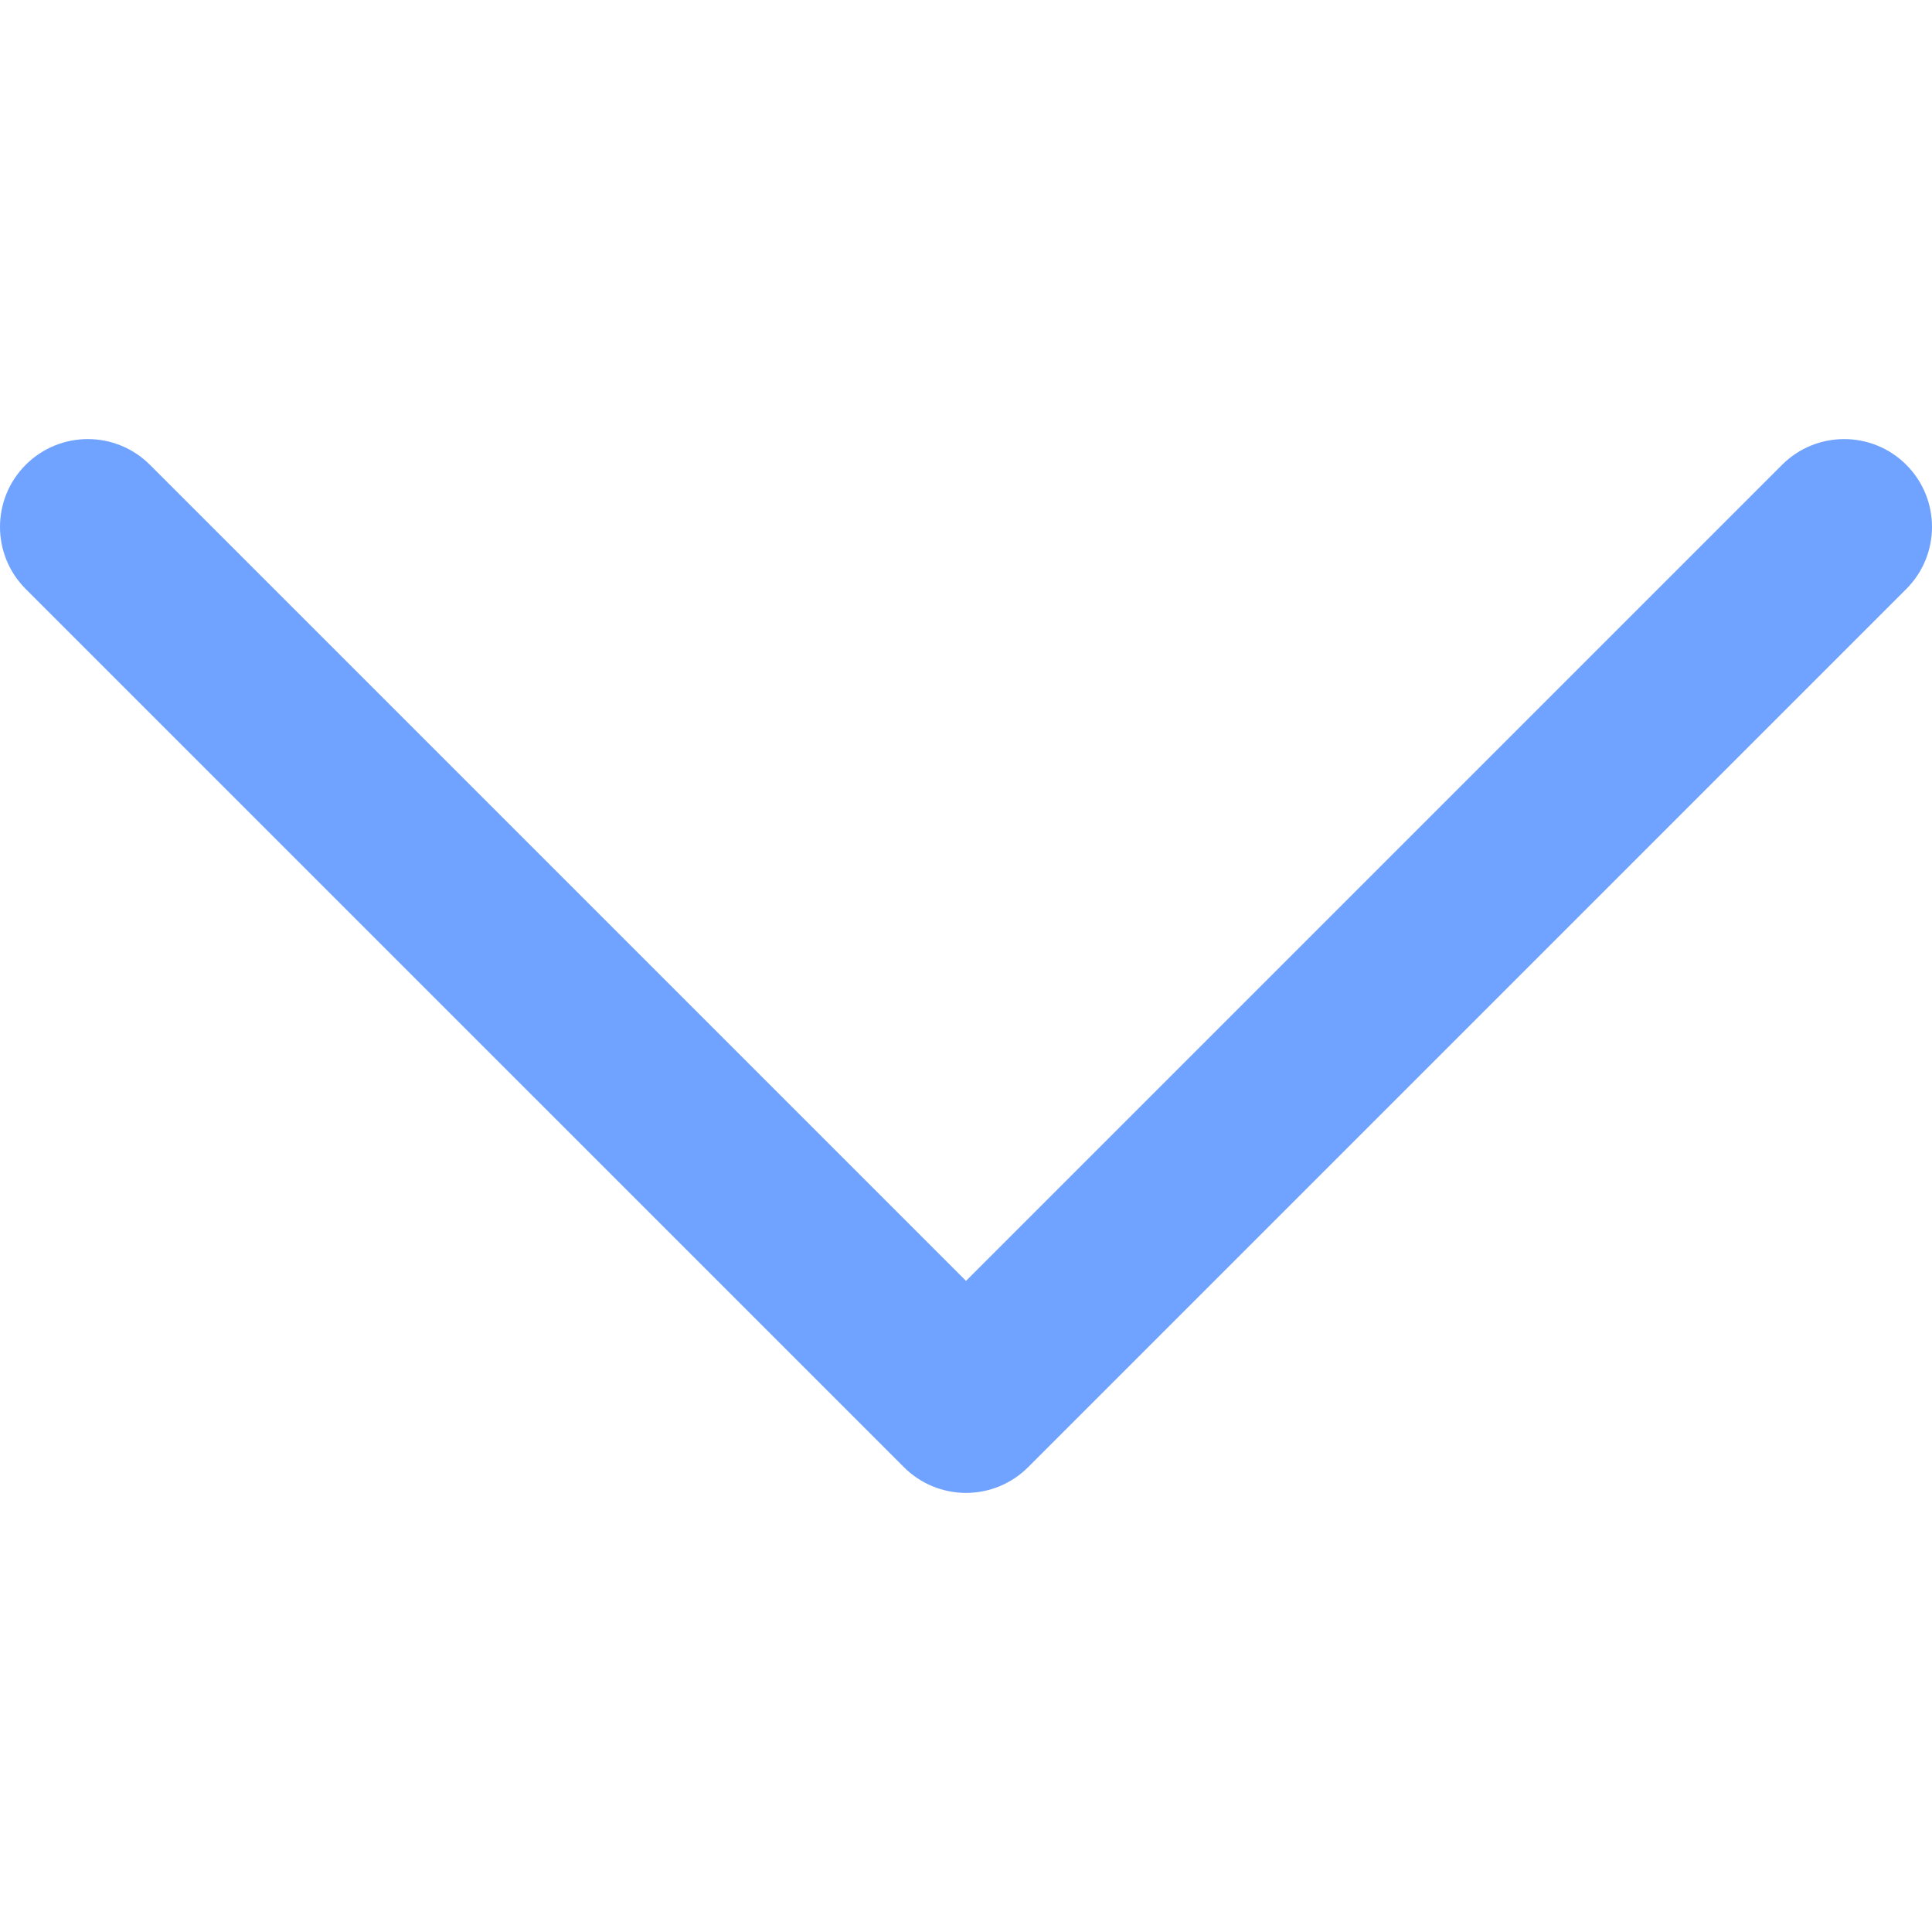
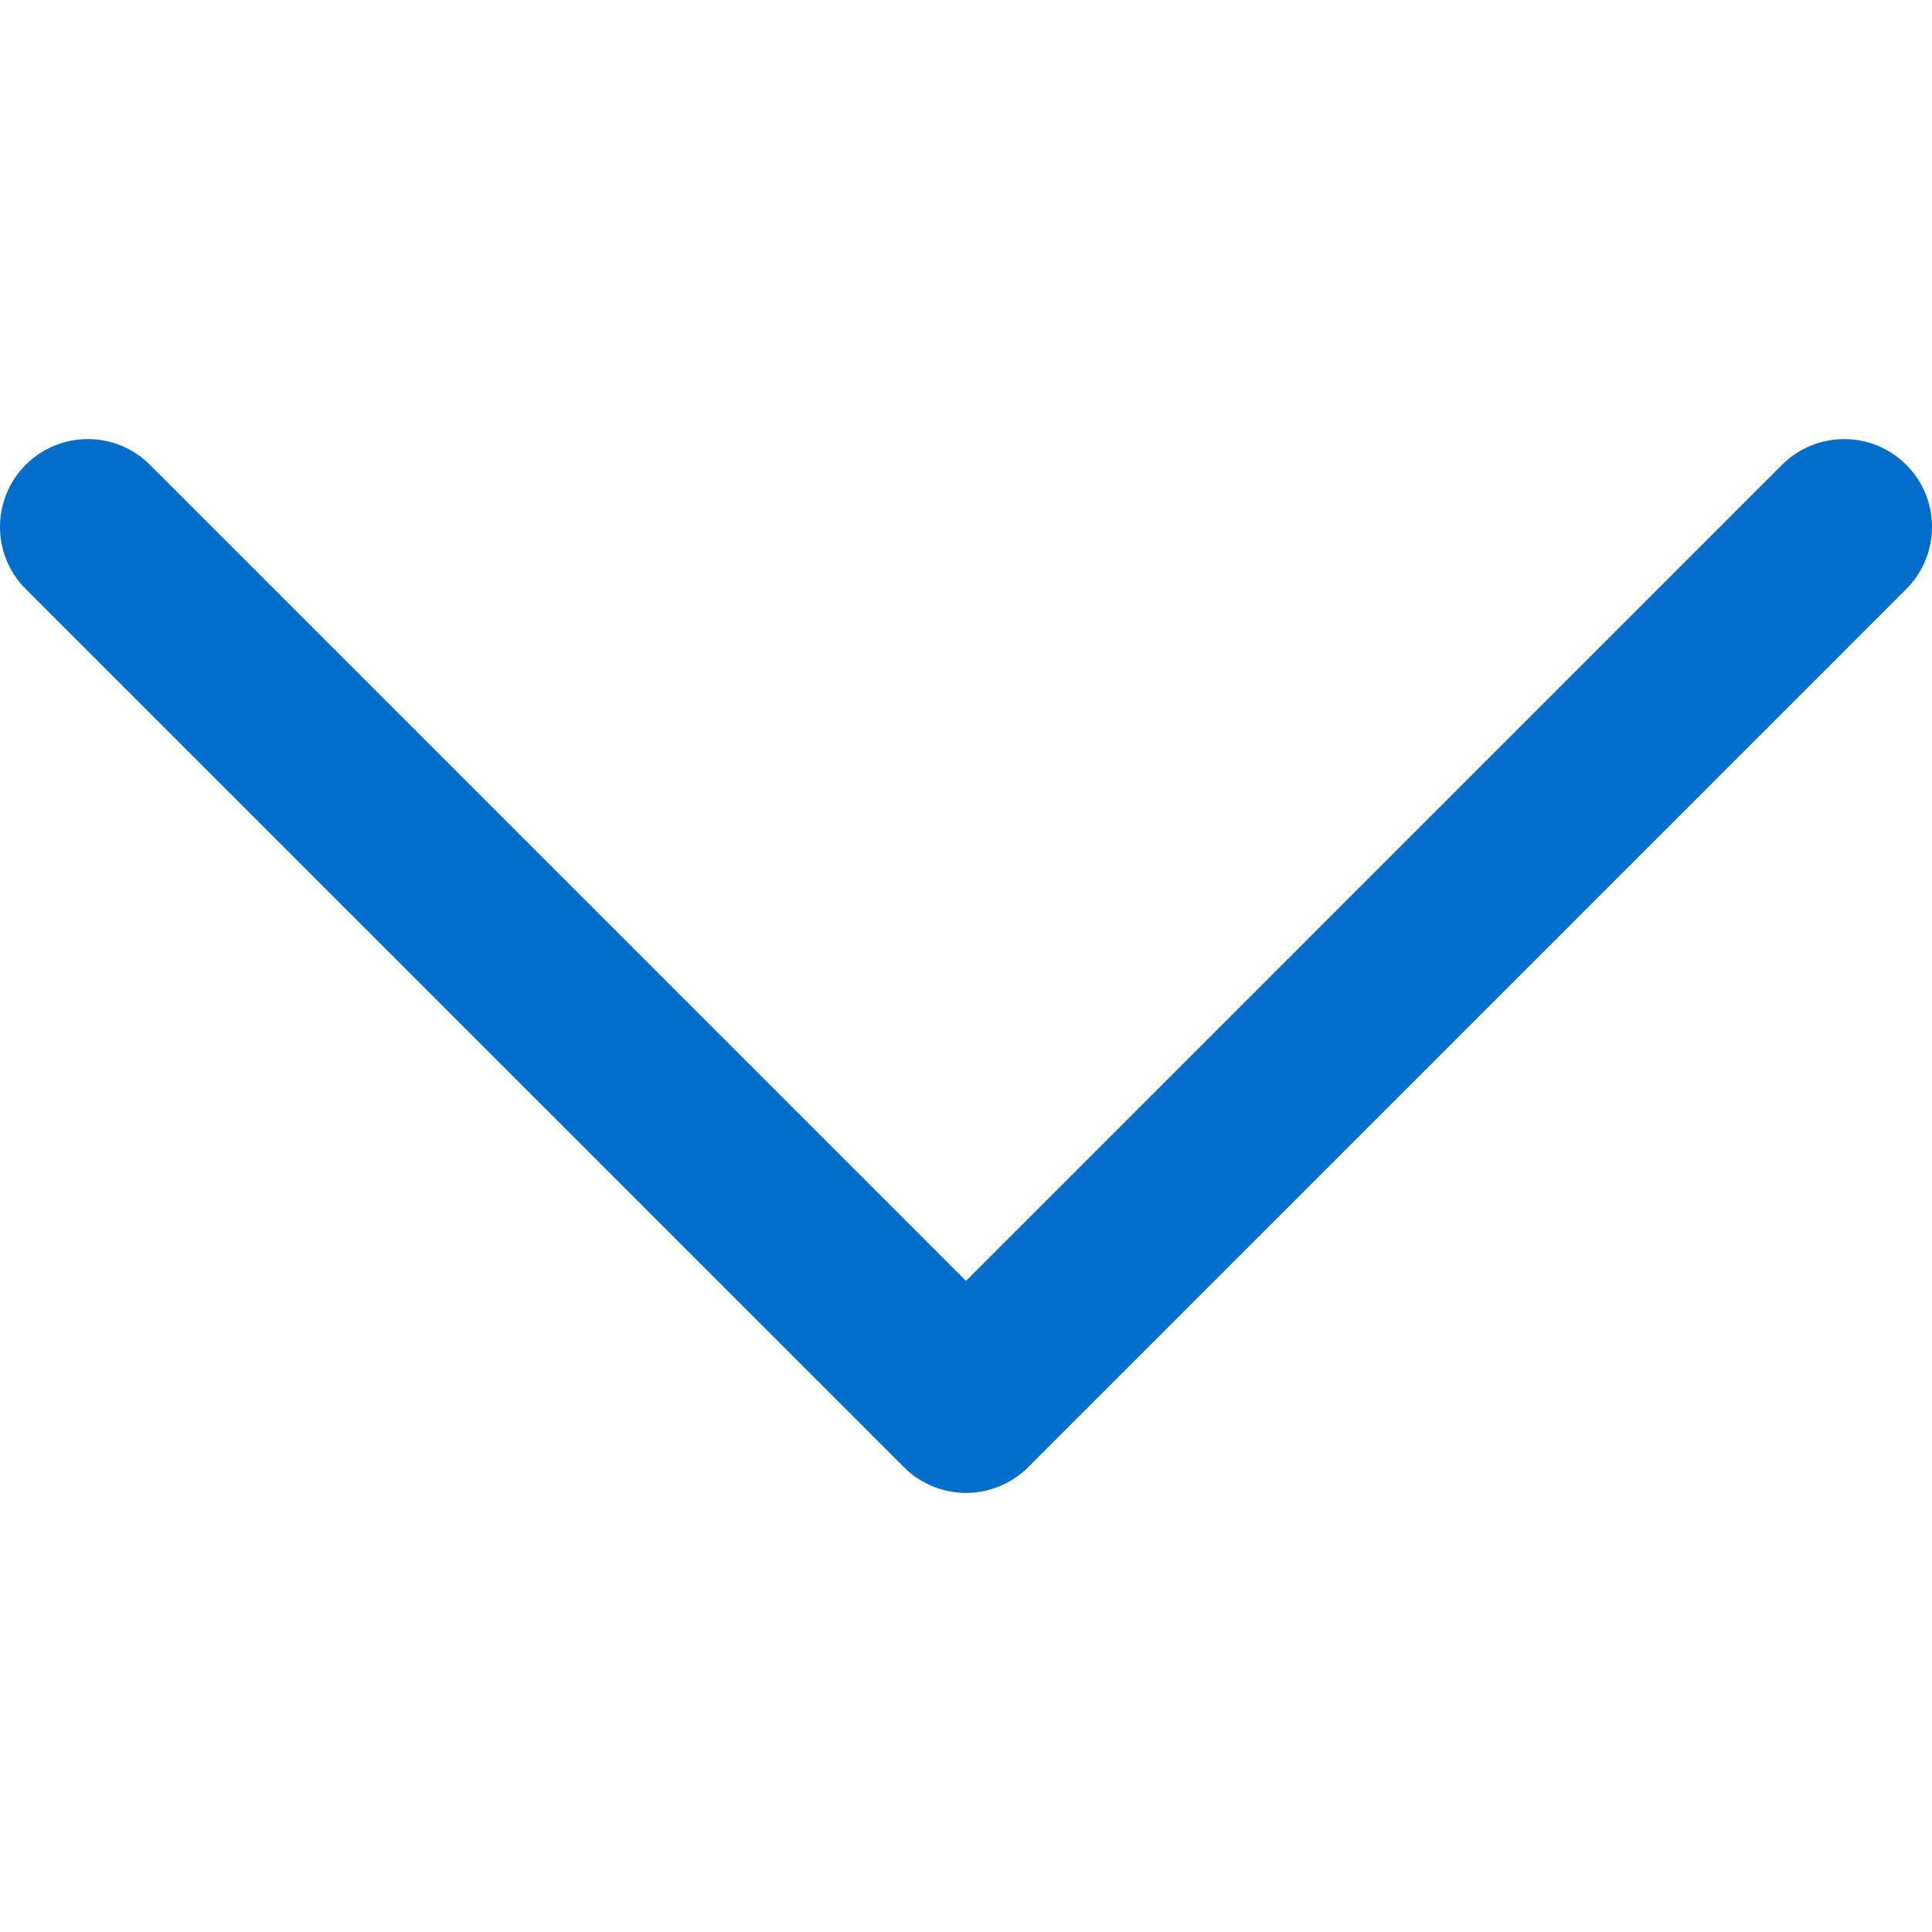
- <svg xmlns="http://www.w3.org/2000/svg" version="1.1" id="Layer_1" x="0px" y="0px" fill="#70A2FF" viewBox="0 0 330 330" style="enable-background:new 0 0 330 330;" xml:space="preserve">
+ <svg xmlns="http://www.w3.org/2000/svg" version="1.1" id="Layer_1" x="0px" y="0px" fill="#026ecc" viewBox="0 0 330 330" style="enable-background:new 0 0 330 330;" xml:space="preserve">
  <path id="XMLID_225_" d="M325.607,79.393c-5.857-5.857-15.355-5.858-21.213,0.001l-139.39,139.393L25.607,79.393  c-5.857-5.857-15.355-5.858-21.213,0.001c-5.858,5.858-5.858,15.355,0,21.213l150.004,150c2.813,2.813,6.628,4.393,10.606,4.393  s7.794-1.581,10.606-4.394l149.996-150C331.465,94.749,331.465,85.251,325.607,79.393z" />
  <g>
</g>
  <g>
</g>
  <g>
</g>
  <g>
</g>
  <g>
</g>
  <g>
</g>
  <g>
</g>
  <g>
</g>
  <g>
</g>
  <g>
</g>
  <g>
</g>
  <g>
</g>
  <g>
</g>
  <g>
</g>
  <g>
</g>
</svg>
